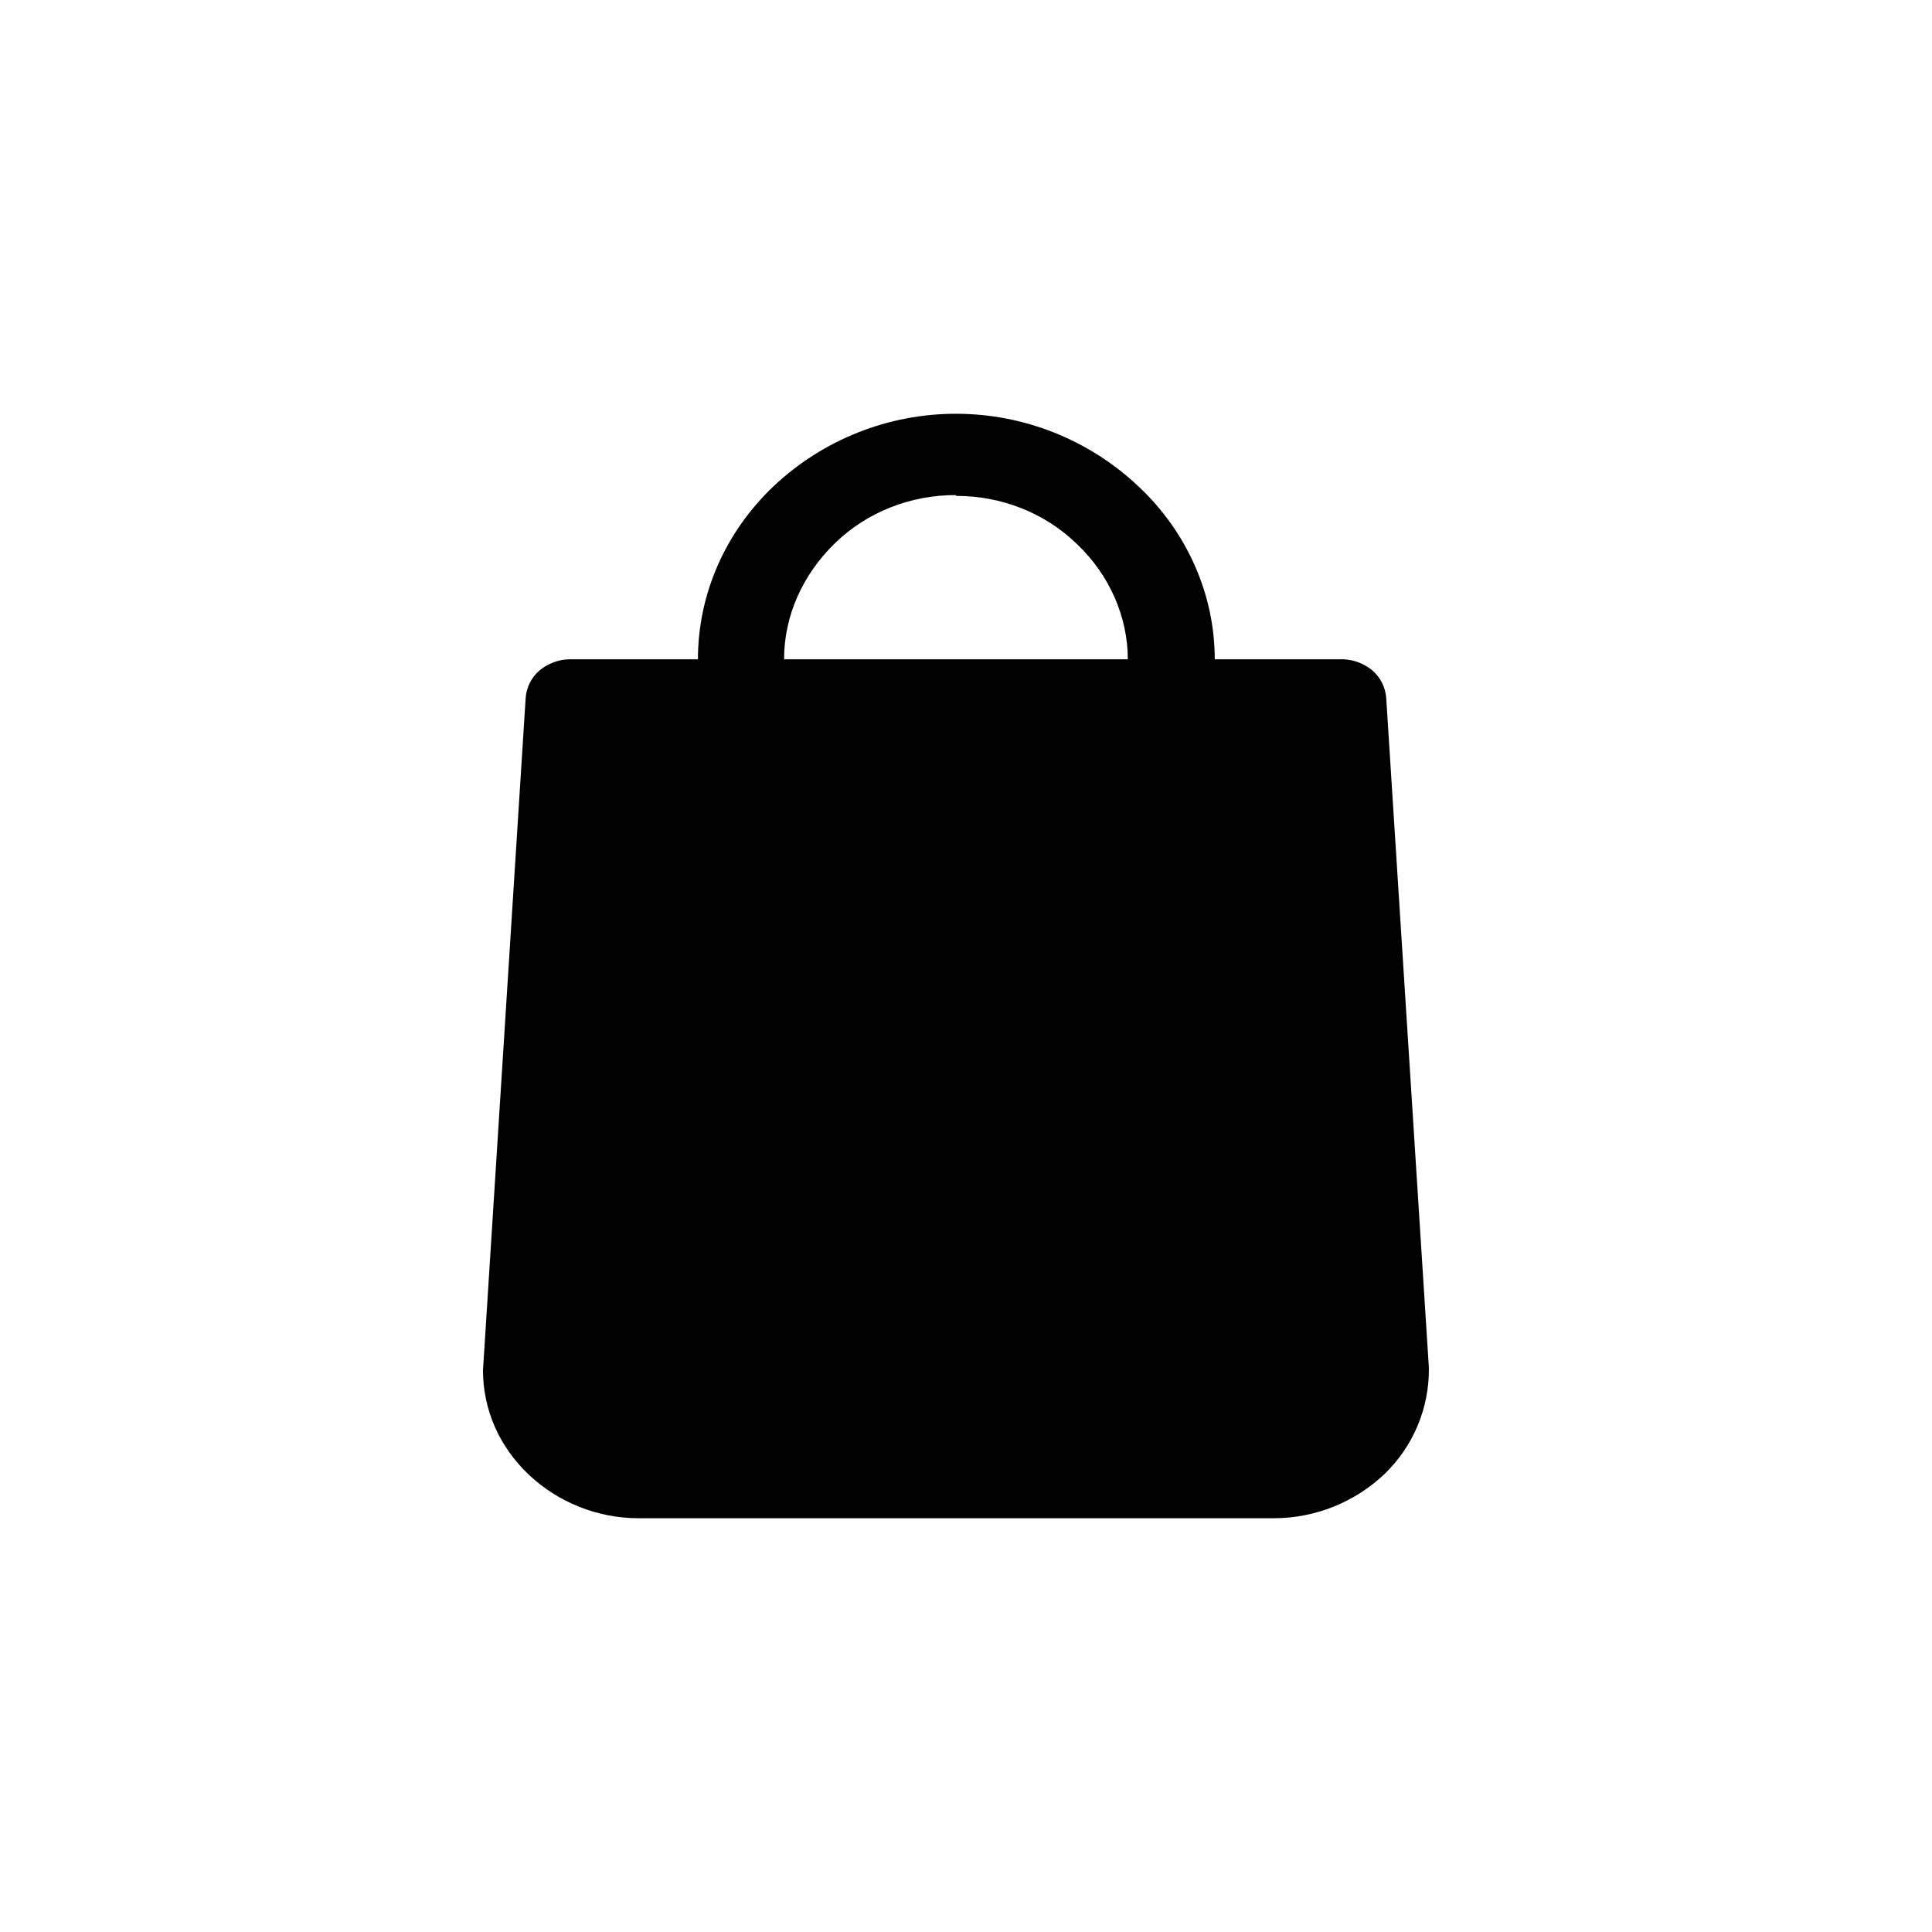
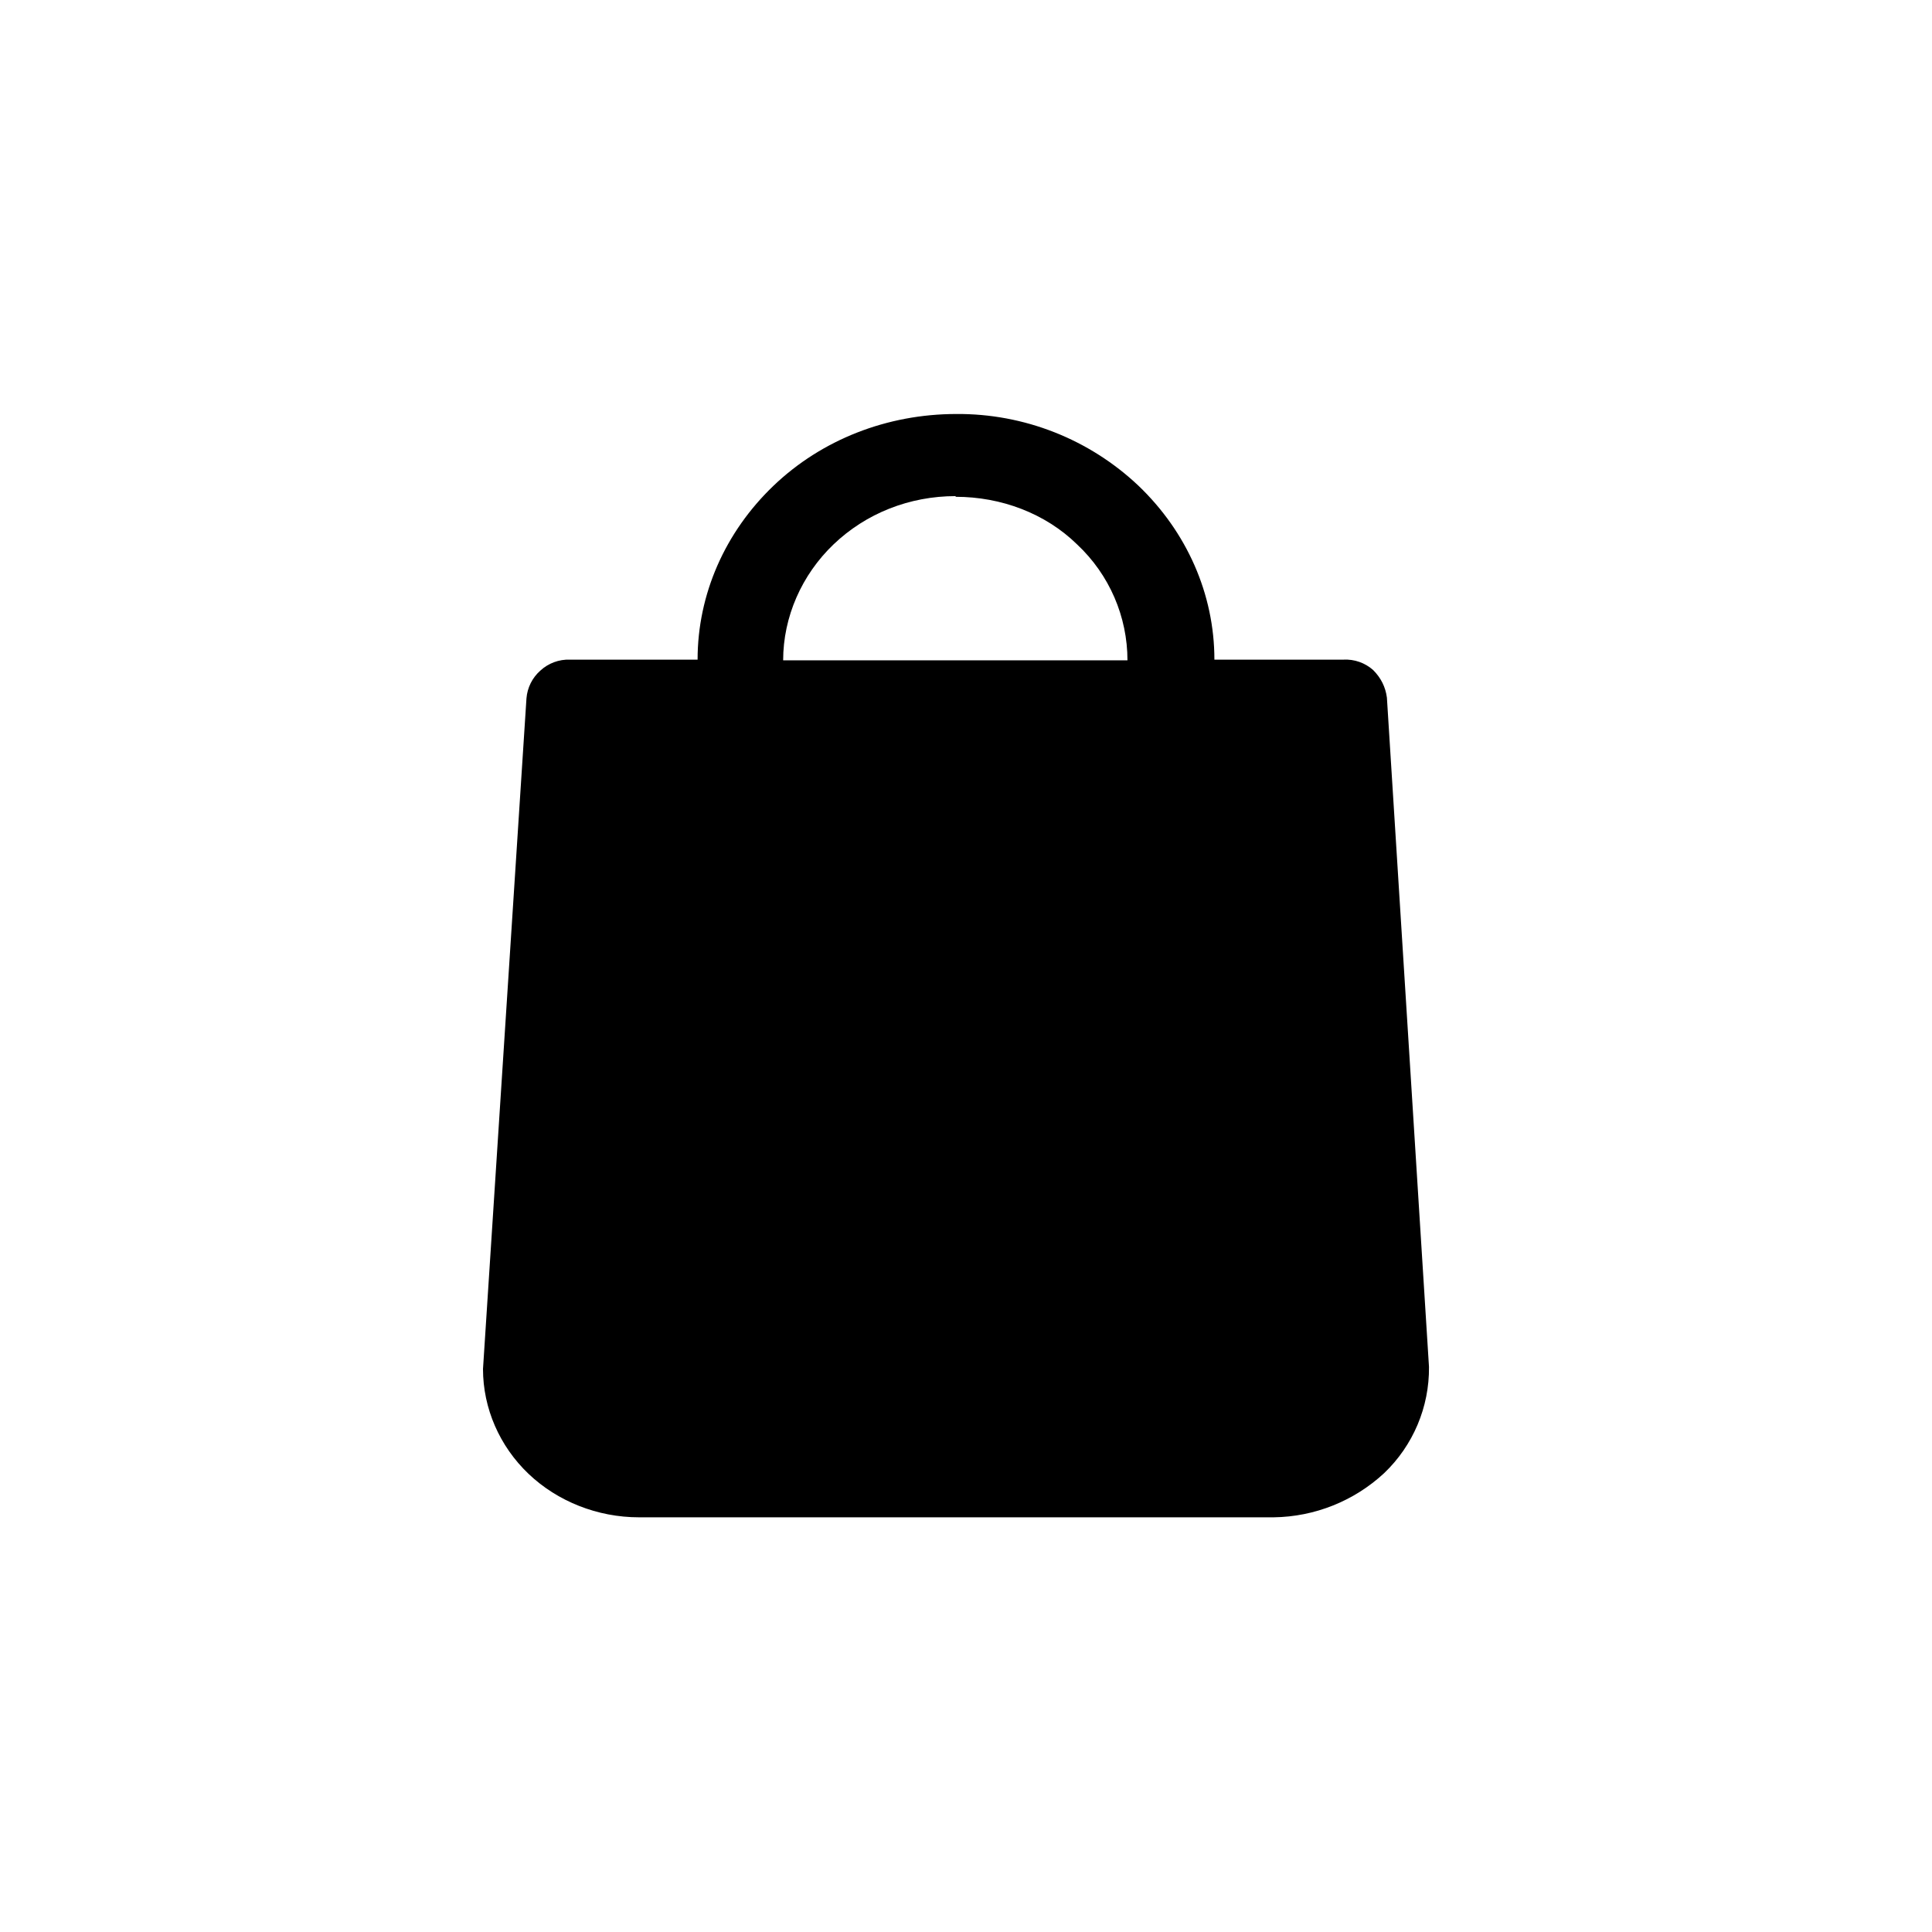
- <svg xmlns="http://www.w3.org/2000/svg" fill="none" viewBox="0 0 24 24">
-   <path fill="currentColor" d="M17.22 8.67a.5.5 0 0 0-.17-.34.6.6 0 0 0-.36-.14h-1.6c0-.8-.34-1.58-.95-2.15a3.3 3.3 0 0 0-2.26-.9 3.3 3.3 0 0 0-2.27.9c-.6.57-.94 1.34-.94 2.15h-1.6a.6.6 0 0 0-.37.14.5.5 0 0 0-.17.34L6 17.02c0 .49.2.95.57 1.3.36.34.85.54 1.36.54h7.9a2 2 0 0 0 1.37-.55 1.8 1.8 0 0 0 .55-1.32zm-5.34-2.51c.56 0 1.1.21 1.5.6.4.38.63.9.63 1.43H9.74c0-.54.23-1.05.63-1.44s.94-.6 1.5-.6" />
+ <svg xmlns="http://www.w3.org/2000/svg" fill="none" viewBox="0 0 28 28">
+   <path fill="currentColor" d="M20.1 10.11q-.03-.23-.2-.4a.6.6 0 0 0-.43-.15H17.6c0-.95-.4-1.85-1.1-2.52A3.8 3.8 0 0 0 13.86 6c-1 0-1.95.37-2.65 1.04s-1.1 1.57-1.1 2.52H8.26a.6.6 0 0 0-.43.16.6.6 0 0 0-.2.4L7 19.84c0 .57.24 1.12.66 1.52s1 .63 1.6.63h9.2a2.4 2.4 0 0 0 1.6-.64 2.1 2.1 0 0 0 .65-1.54zM13.85 7.2c.66 0 1.3.24 1.76.69.47.44.73 1.05.73 1.68h-4.99c0-.63.27-1.24.73-1.68.47-.45 1.1-.7 1.77-.7" />
</svg>
